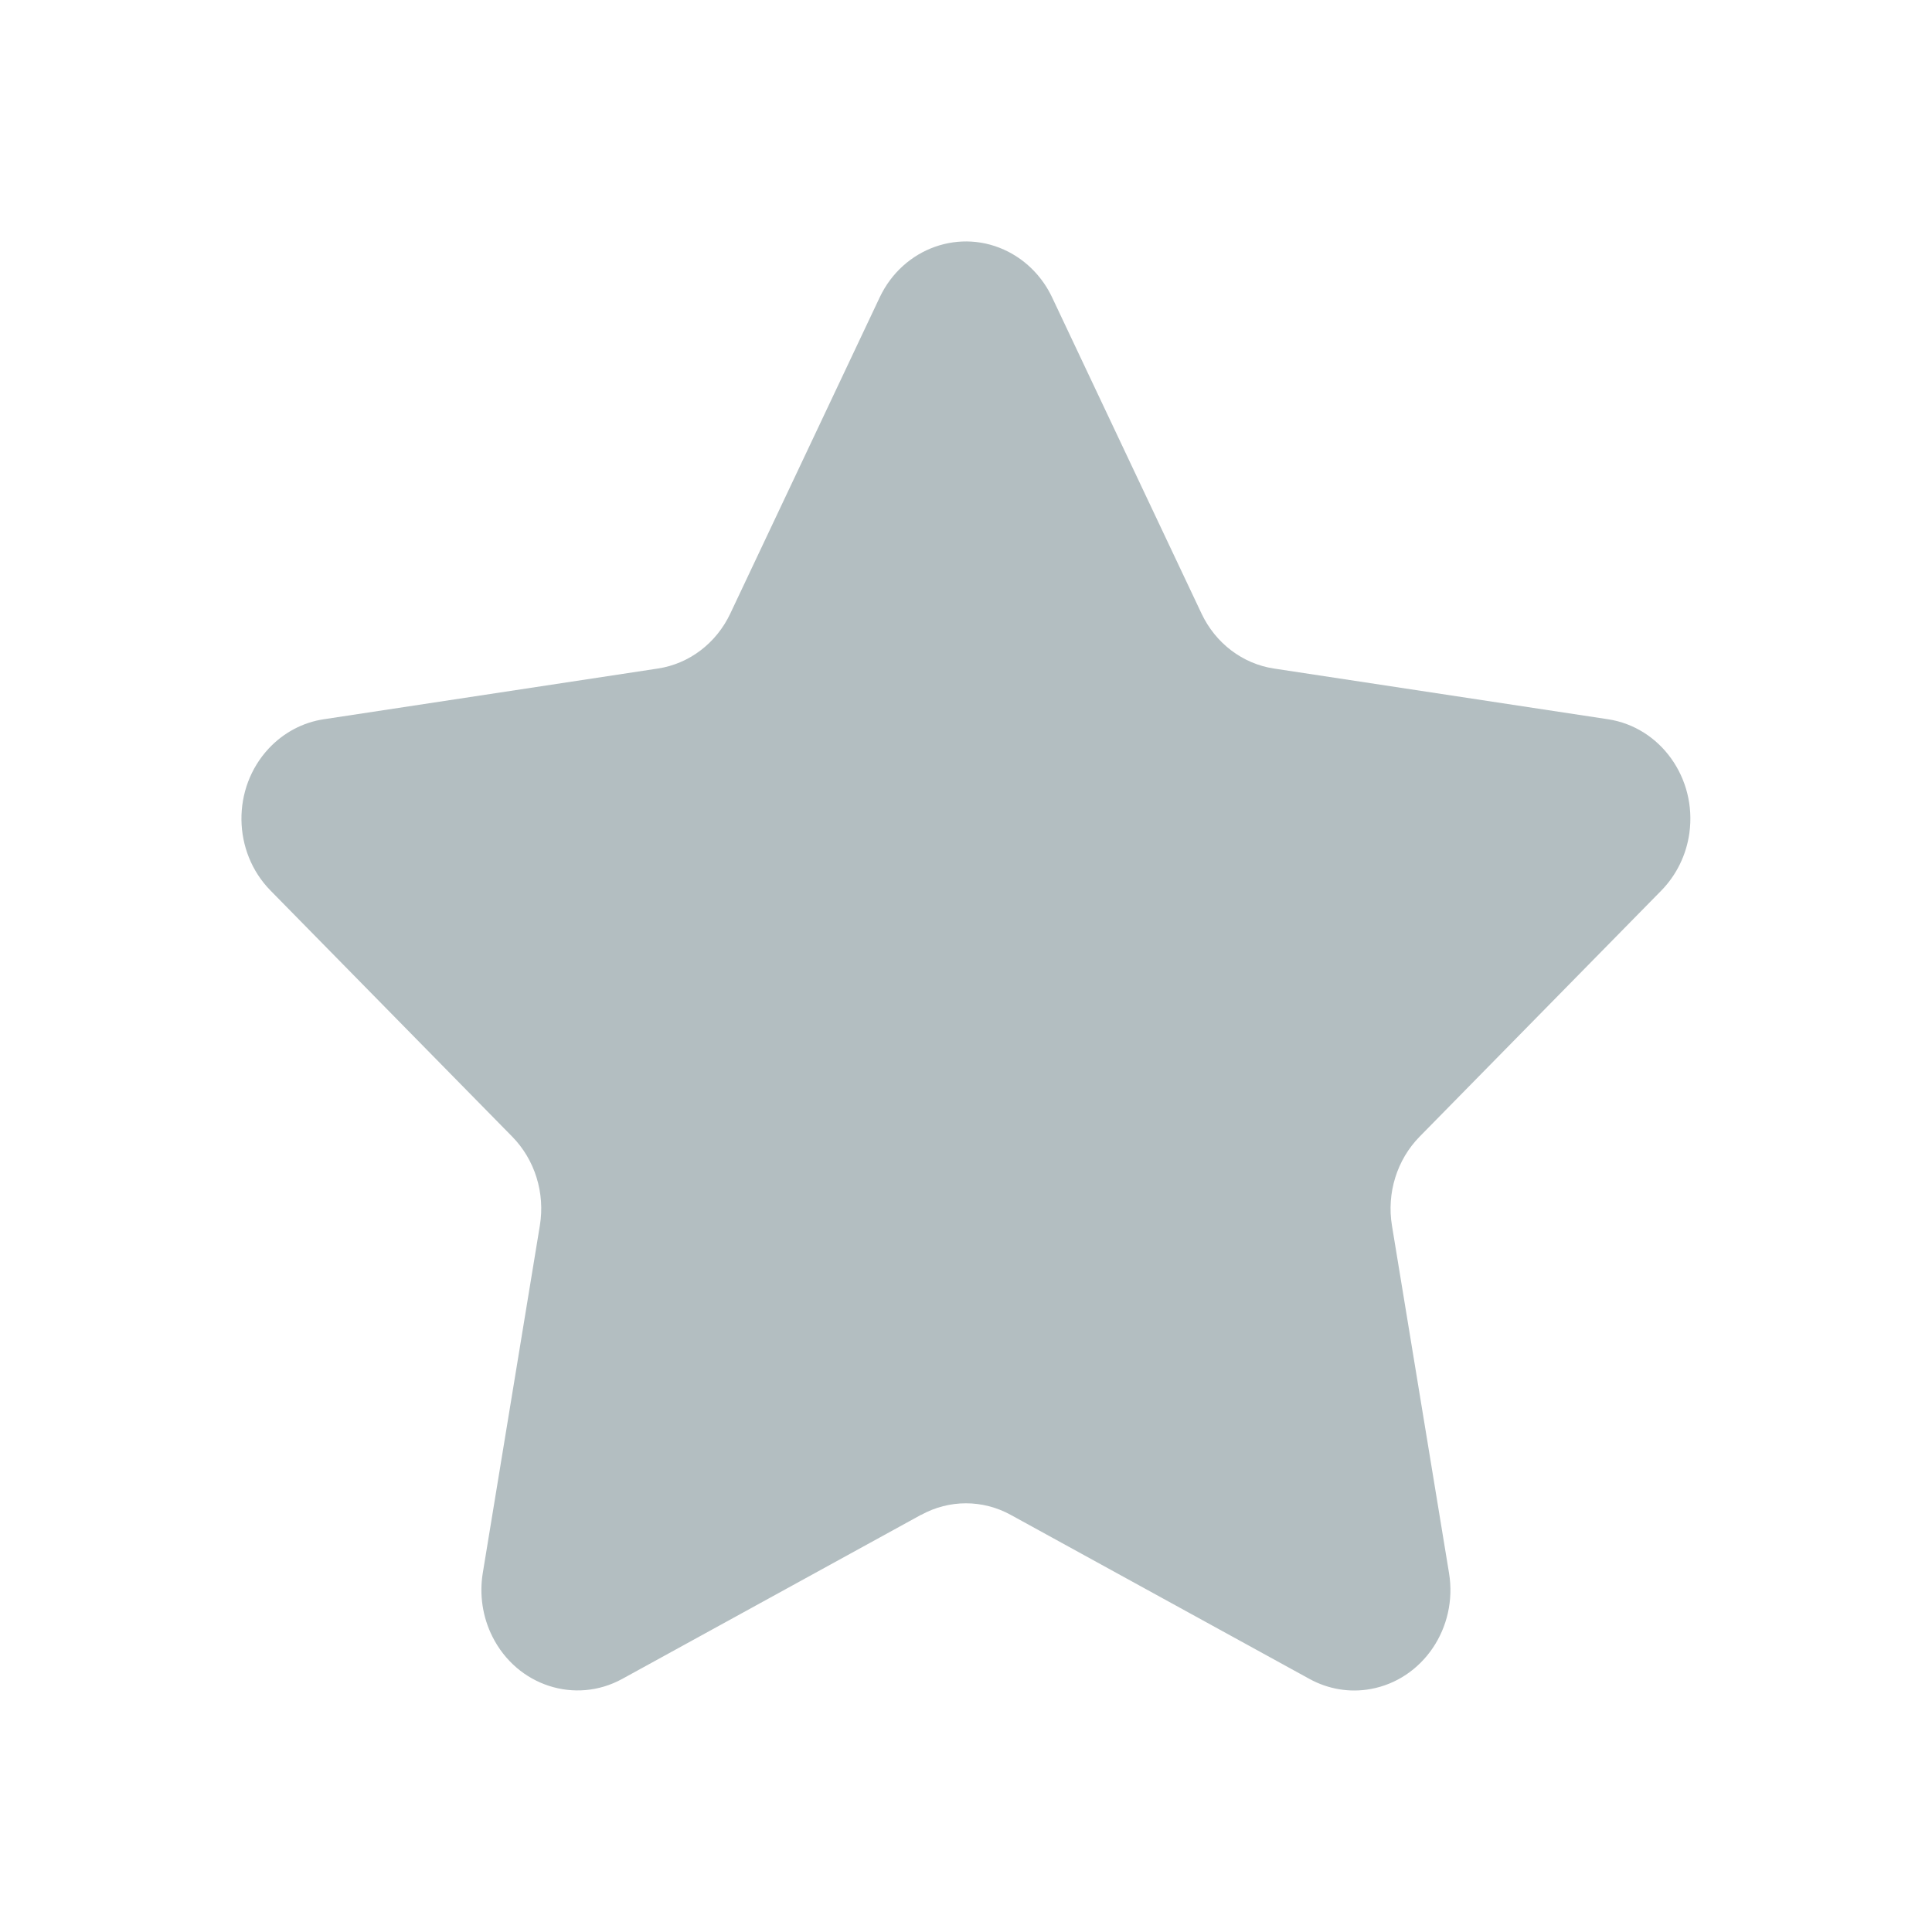
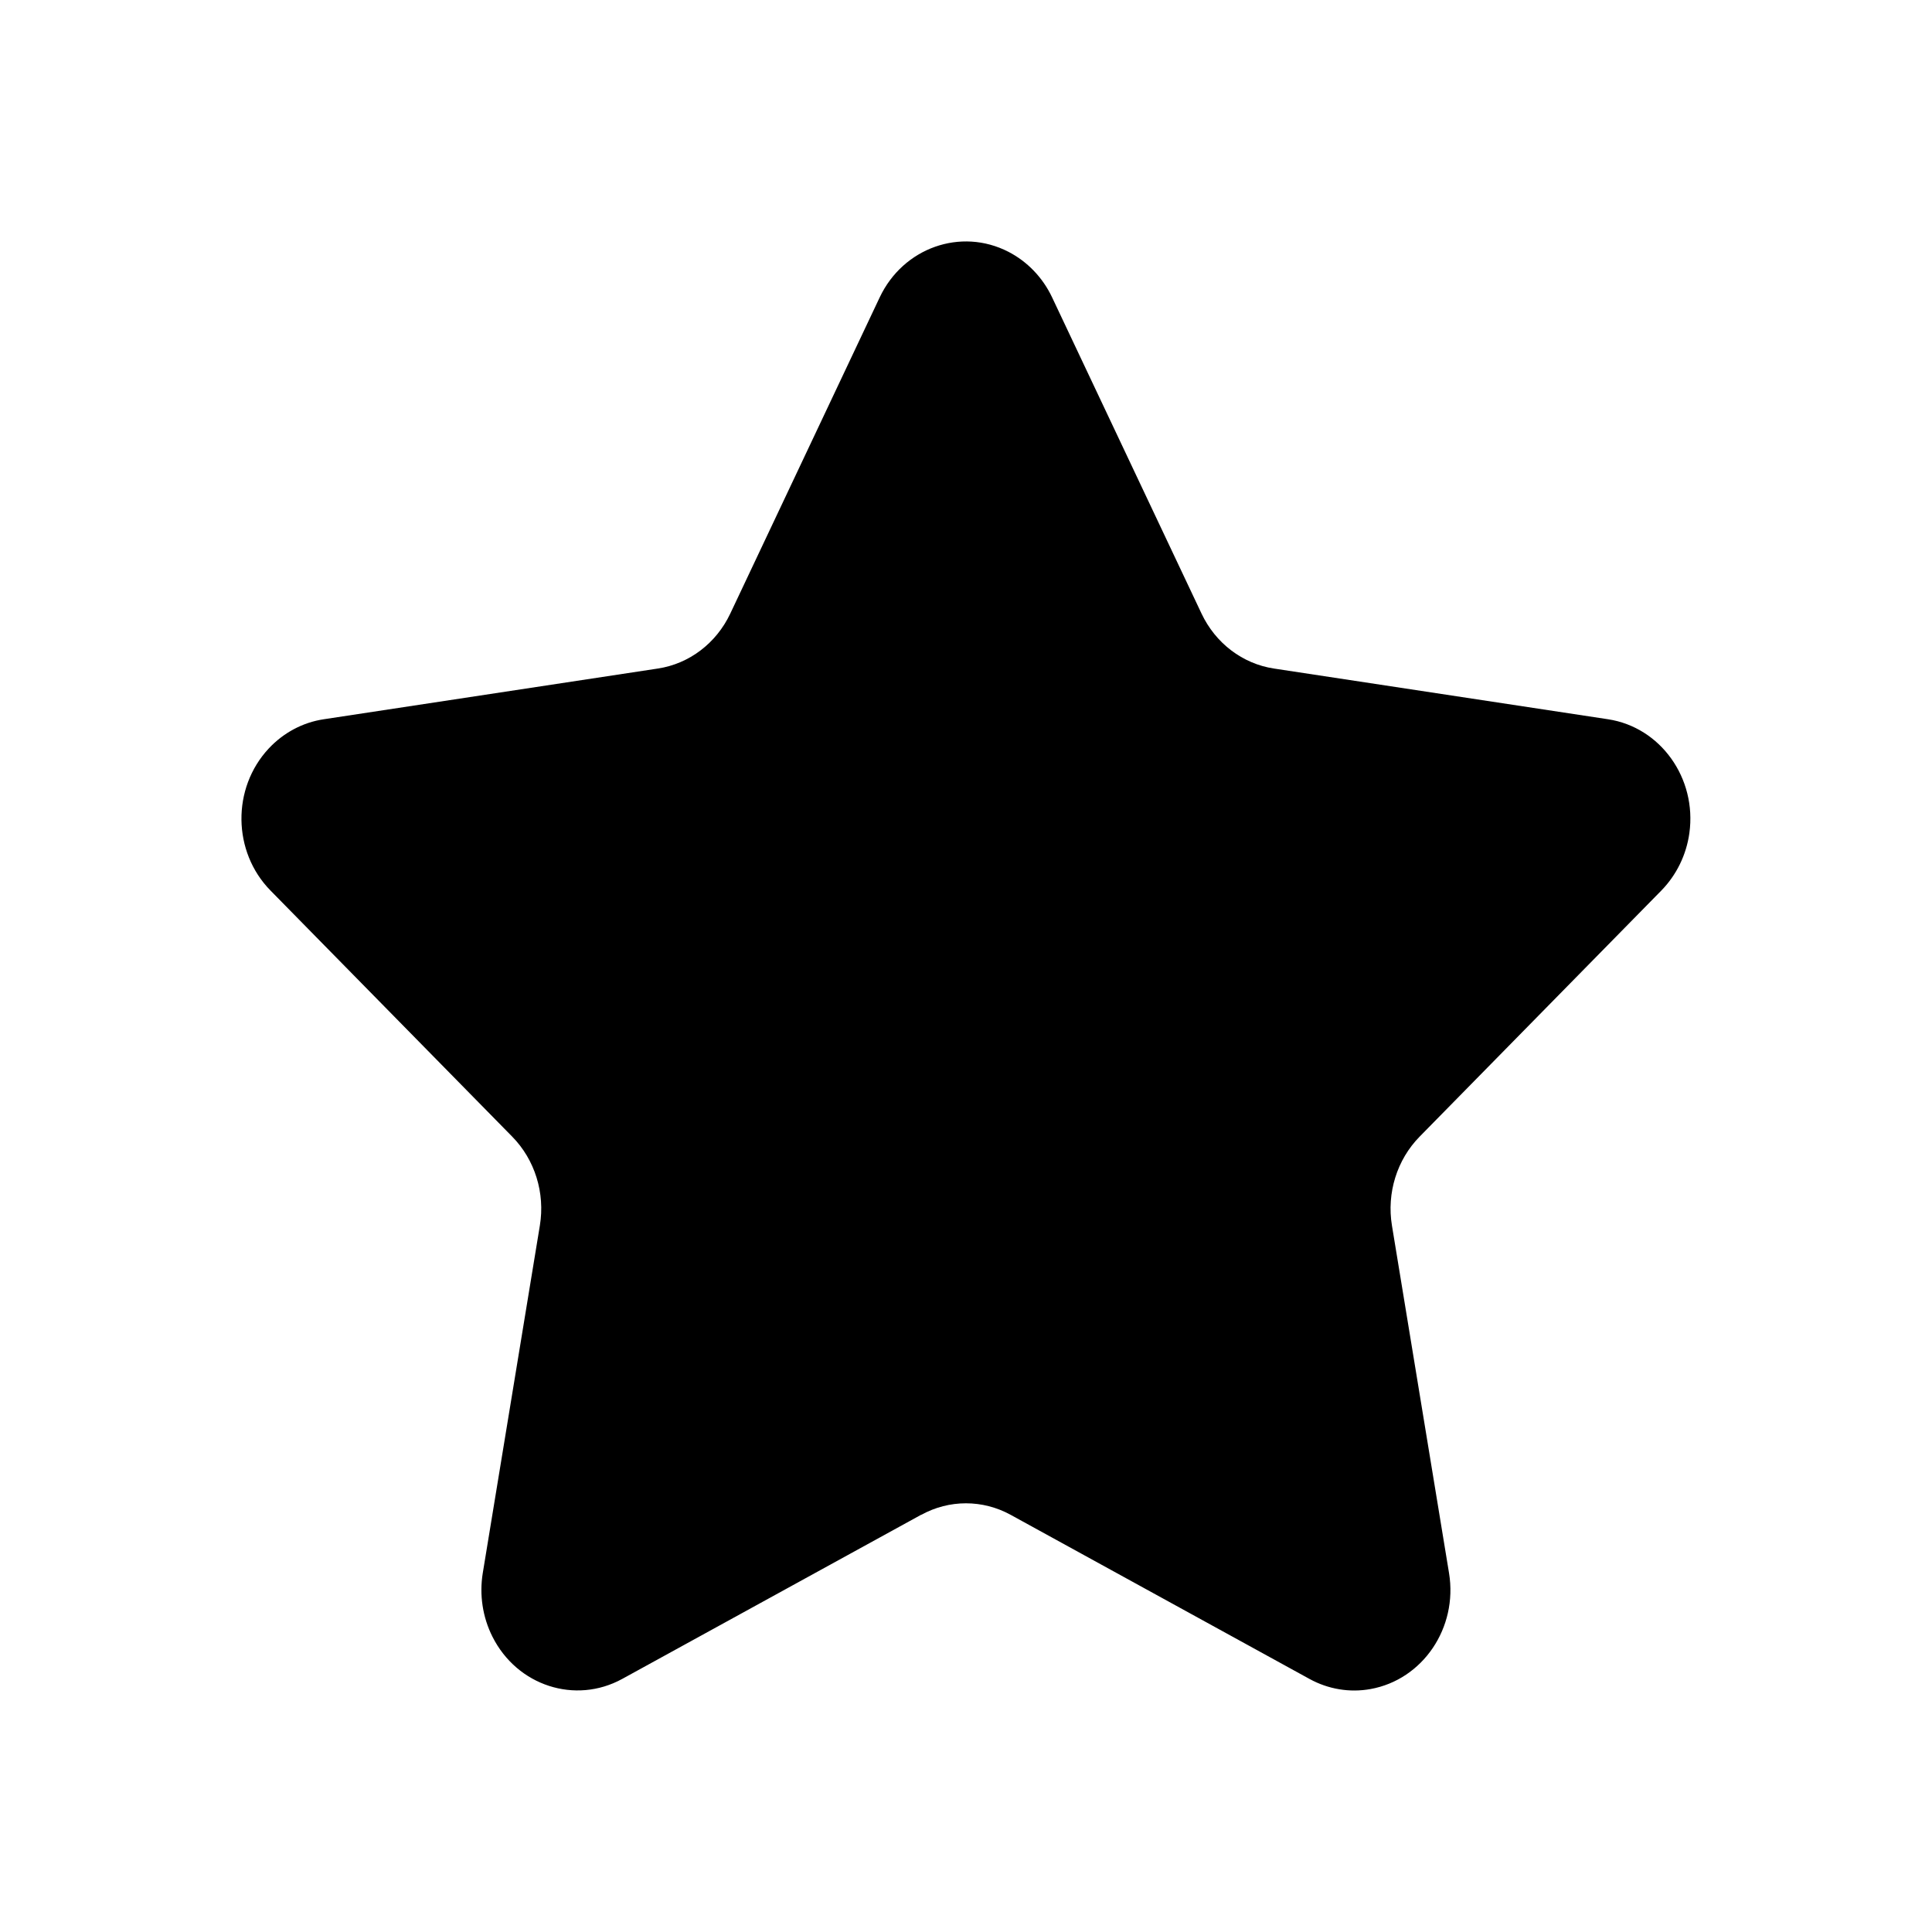
- <svg xmlns="http://www.w3.org/2000/svg" width="60" height="60" viewBox="0 0 60 60" fill="none">
-   <path d="M28.606 47.043L19.326 52.139C17.866 52.94 16.061 52.355 15.294 50.83C14.988 50.224 14.883 49.528 14.993 48.852L16.766 38.059C16.932 37.047 16.611 36.015 15.907 35.299L8.4 27.656C7.219 26.453 7.195 24.478 8.346 23.245C8.805 22.754 9.406 22.434 10.056 22.337L20.431 20.762C21.403 20.615 22.244 19.977 22.679 19.056L27.319 9.237C28.048 7.694 29.838 7.059 31.318 7.82C31.907 8.124 32.384 8.621 32.675 9.237L37.315 19.056C37.75 19.977 38.591 20.615 39.563 20.762L49.938 22.337C51.57 22.585 52.701 24.168 52.465 25.872C52.371 26.551 52.063 27.177 51.594 27.657L44.087 35.3C43.383 36.017 43.062 37.049 43.228 38.06L45.001 48.854C45.279 50.551 44.187 52.163 42.562 52.455C41.915 52.572 41.249 52.46 40.668 52.141L31.388 47.045C30.518 46.567 29.479 46.567 28.609 47.045L28.606 47.043Z" fill="#B3BEC1" />
+ <svg xmlns="http://www.w3.org/2000/svg" width="60" height="60" viewBox="0 0 60 60">
+   <path d="M28.606 47.043L19.326 52.139C17.866 52.94 16.061 52.355 15.294 50.83C14.988 50.224 14.883 49.528 14.993 48.852L16.766 38.059C16.932 37.047 16.611 36.015 15.907 35.299L8.4 27.656C7.219 26.453 7.195 24.478 8.346 23.245C8.805 22.754 9.406 22.434 10.056 22.337L20.431 20.762C21.403 20.615 22.244 19.977 22.679 19.056L27.319 9.237C28.048 7.694 29.838 7.059 31.318 7.82C31.907 8.124 32.384 8.621 32.675 9.237L37.315 19.056C37.75 19.977 38.591 20.615 39.563 20.762L49.938 22.337C51.57 22.585 52.701 24.168 52.465 25.872C52.371 26.551 52.063 27.177 51.594 27.657L44.087 35.3C43.383 36.017 43.062 37.049 43.228 38.06L45.001 48.854C45.279 50.551 44.187 52.163 42.562 52.455C41.915 52.572 41.249 52.46 40.668 52.141L31.388 47.045C30.518 46.567 29.479 46.567 28.609 47.045L28.606 47.043Z" />
</svg>
